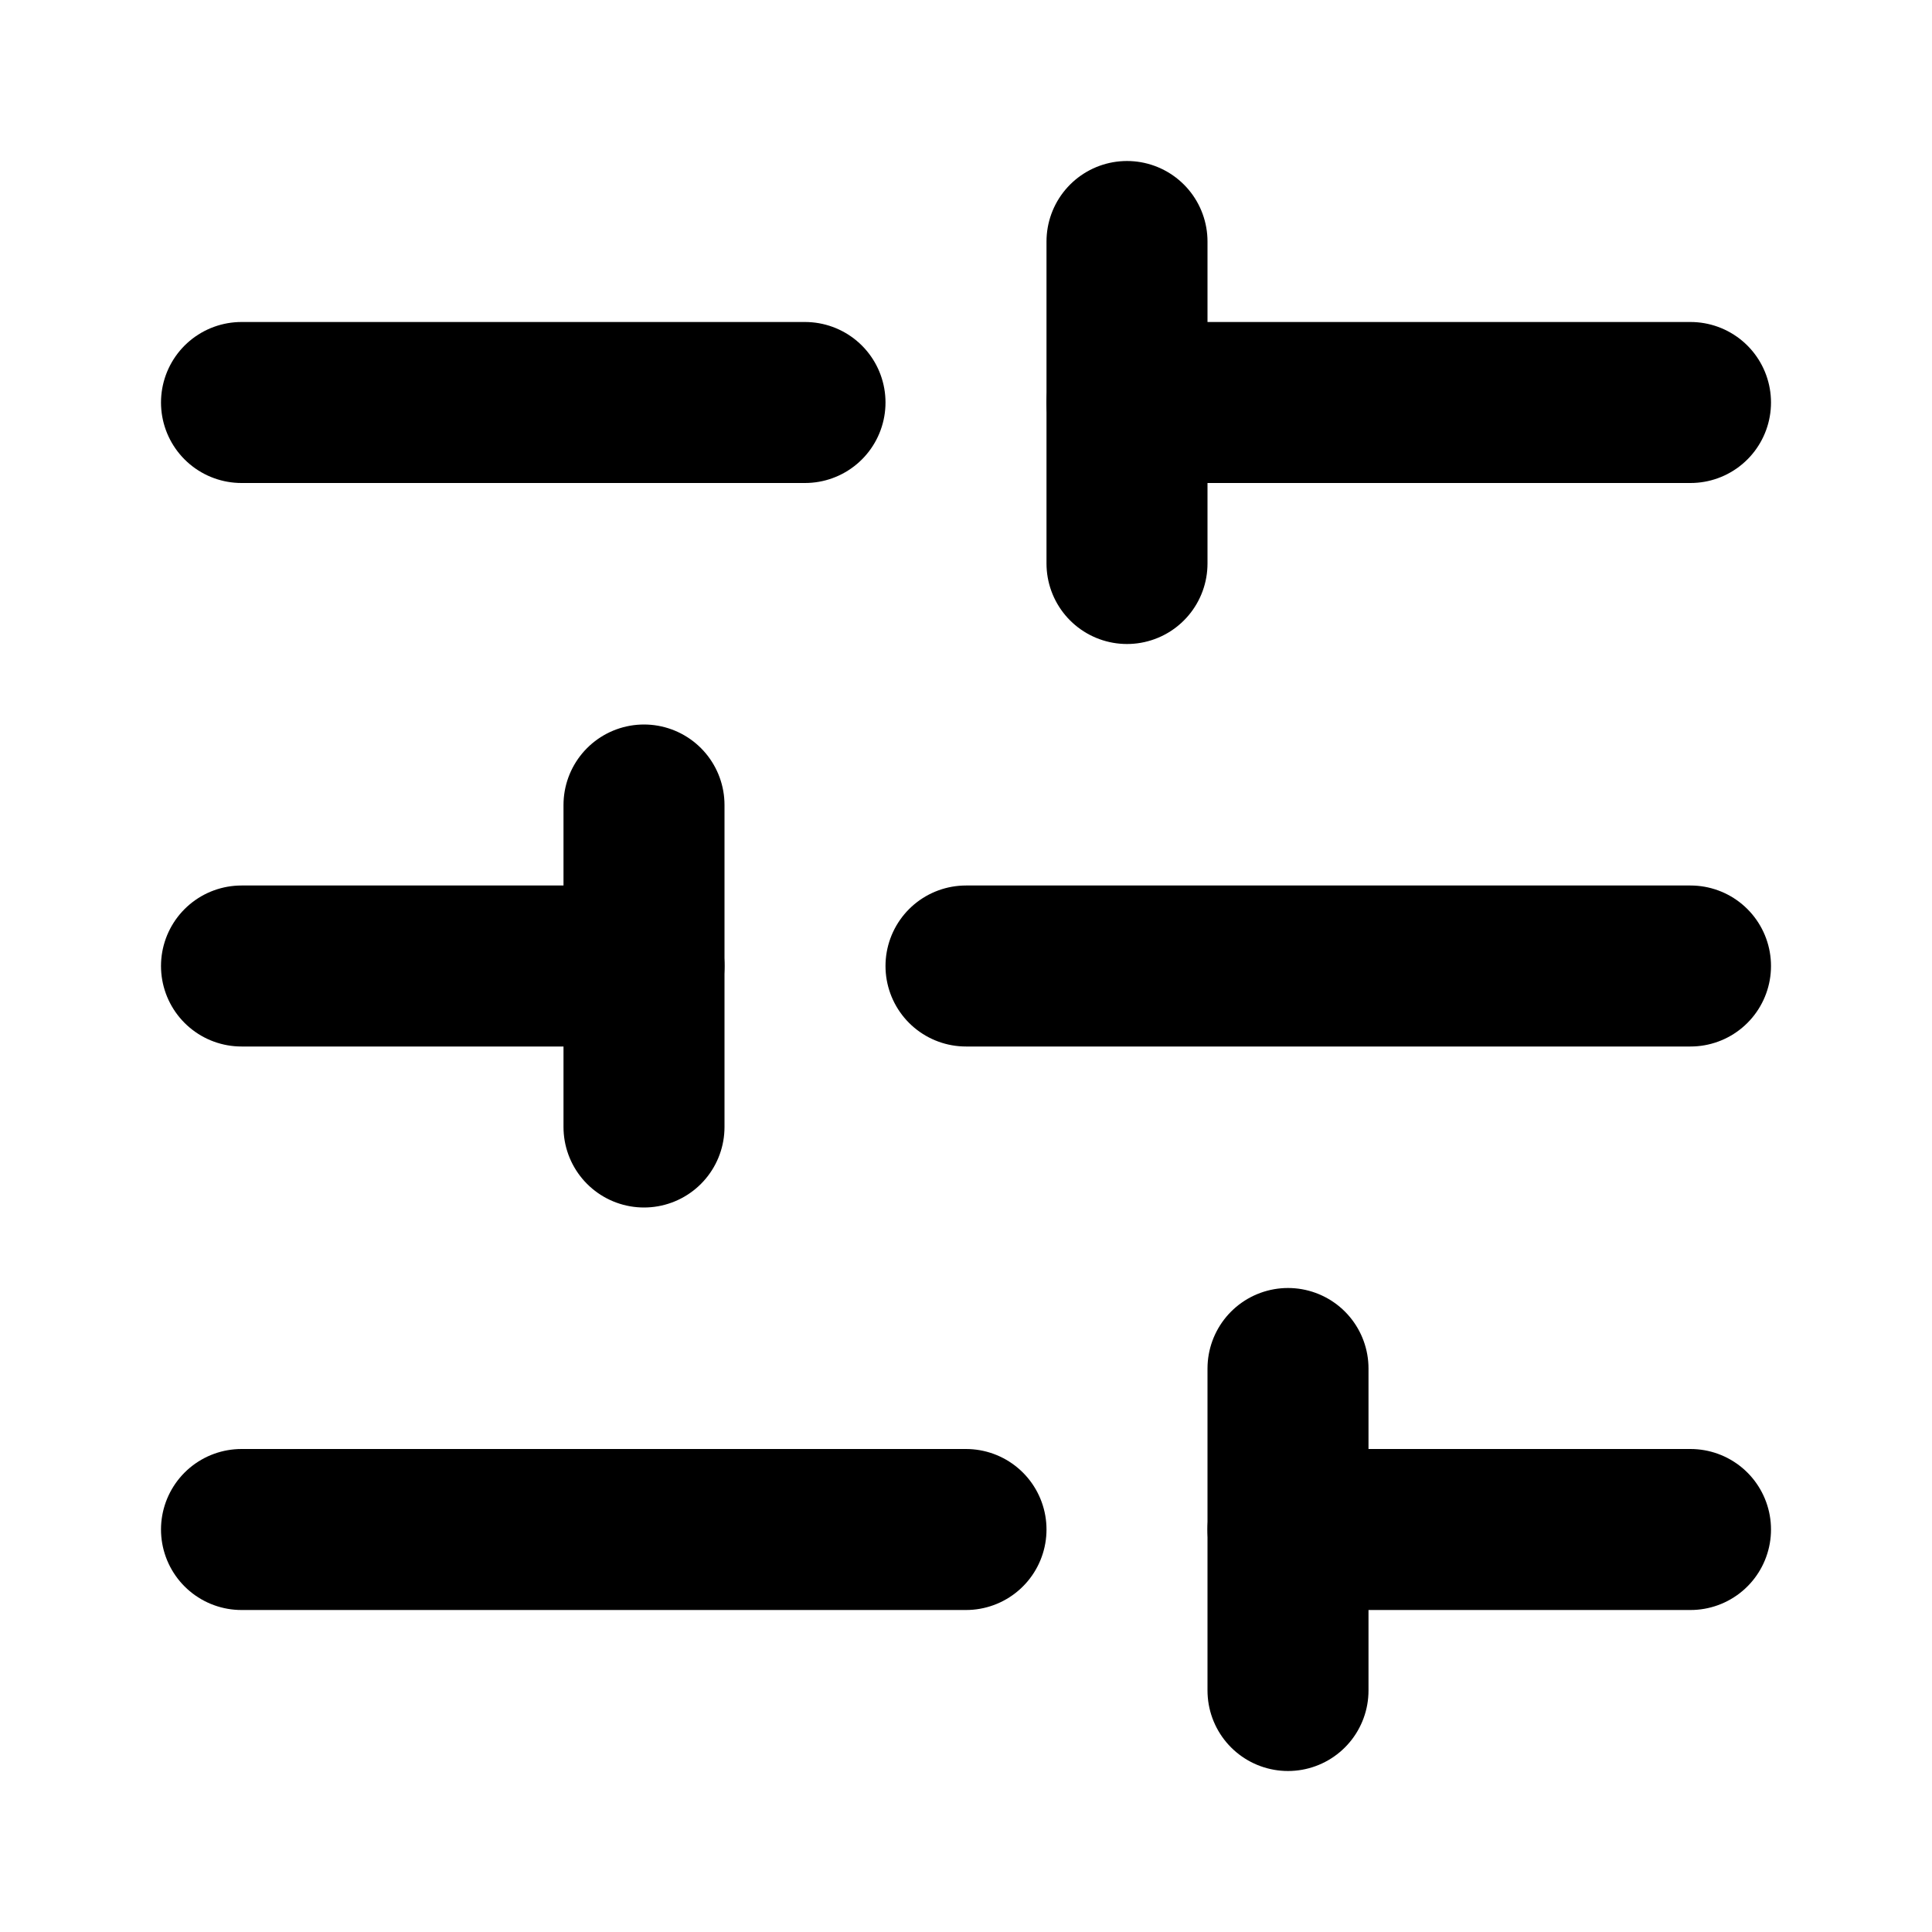
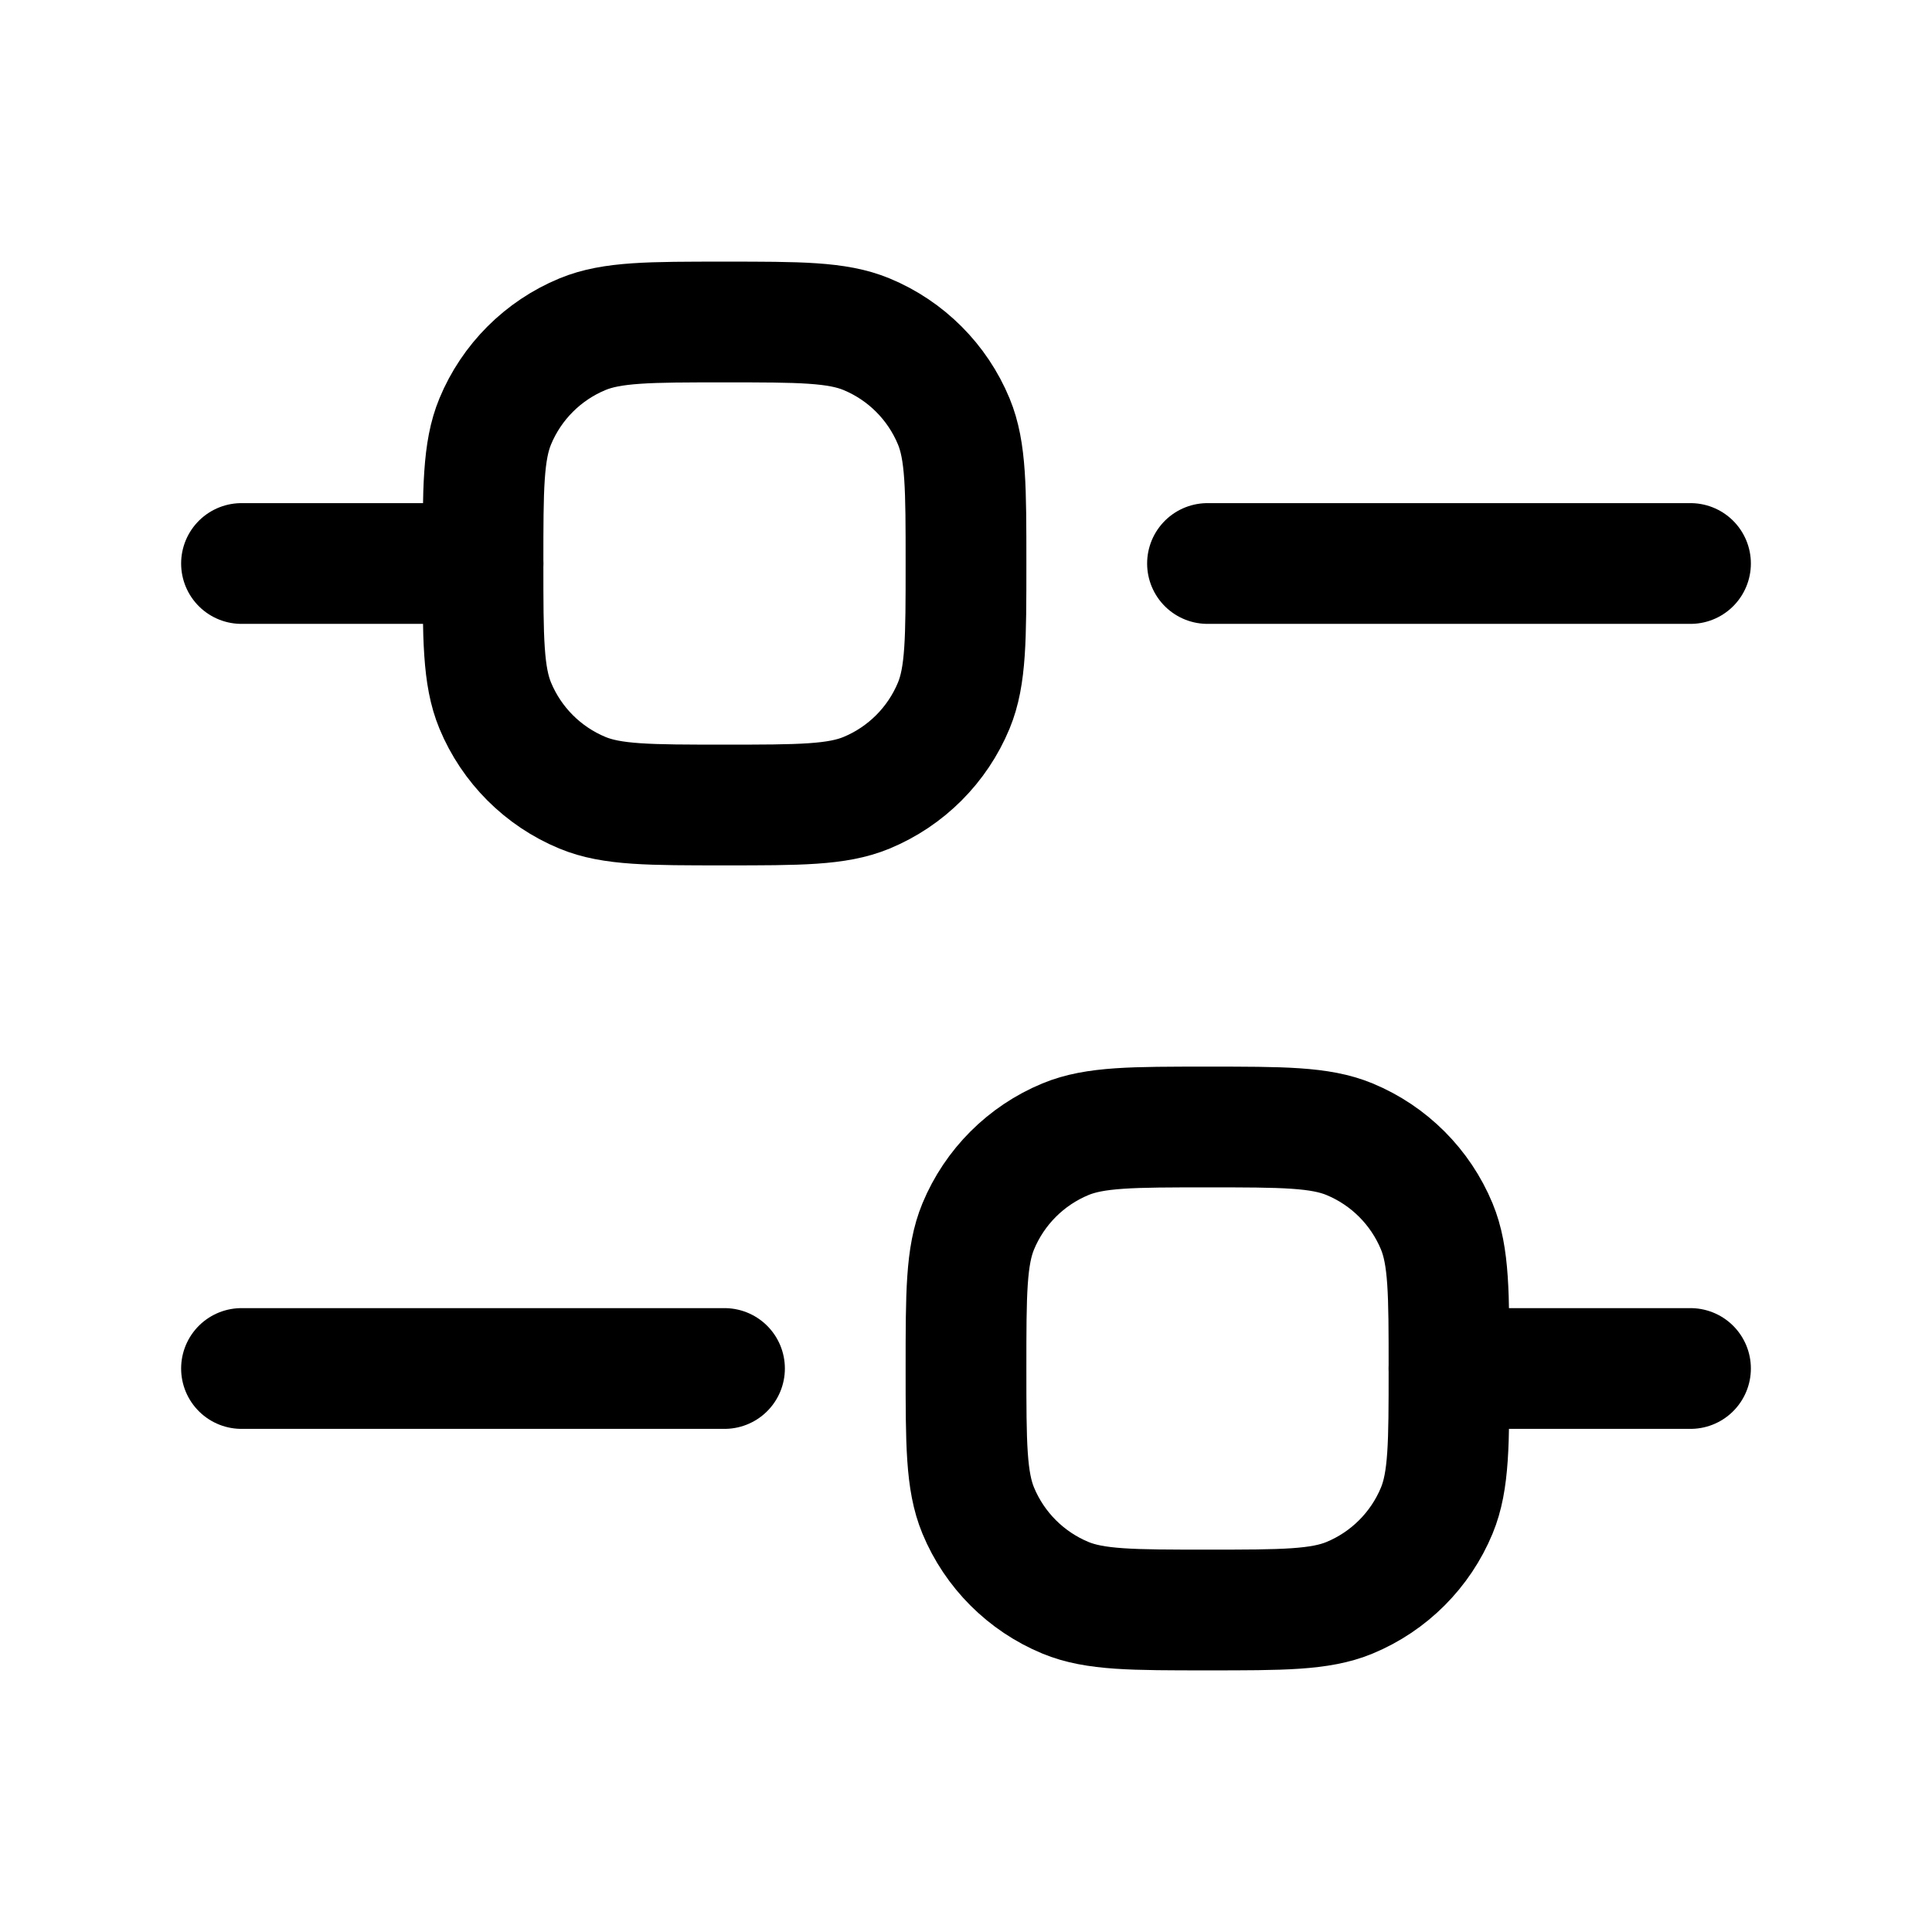
- <svg xmlns="http://www.w3.org/2000/svg" width="24" height="24" viewBox="0 0 24 24" fill="none" stroke="currentColor" stroke-width="2" stroke-linecap="round" stroke-linejoin="round" class="lucide lucide-sliders-horizontal-icon lucide-sliders-horizontal">
-   <path d="M10 5H3" />
-   <path d="M12 19H3" />
-   <path d="M14 3v4" />
-   <path d="M16 17v4" />
-   <path d="M21 12h-9" />
-   <path d="M21 19h-5" />
-   <path d="M21 5h-7" />
-   <path d="M8 10v4" />
-   <path d="M8 12H3" />
+ <svg xmlns="http://www.w3.org/2000/svg" viewBox="0 0 24 24" width="24" height="24" color="currentColor" fill="none" stroke="currentColor" stroke-width="1.5" stroke-linecap="round" stroke-linejoin="round">
+   <path d="M3 7H6" />
+   <path d="M3 17H9" />
+   <path d="M18 17L21 17" />
+   <path d="M15 7L21 7" />
+   <path d="M6 7C6 6.068 6 5.602 6.152 5.235C6.355 4.745 6.745 4.355 7.235 4.152C7.602 4 8.068 4 9 4C9.932 4 10.398 4 10.765 4.152C11.255 4.355 11.645 4.745 11.848 5.235C12 5.602 12 6.068 12 7C12 7.932 12 8.398 11.848 8.765C11.645 9.255 11.255 9.645 10.765 9.848C10.398 10 9.932 10 9 10C8.068 10 7.602 10 7.235 9.848C6.745 9.645 6.355 9.255 6.152 8.765C6 8.398 6 7.932 6 7Z" />
+   <path d="M12 17C12 16.068 12 15.602 12.152 15.235C12.355 14.745 12.745 14.355 13.235 14.152C13.602 14 14.068 14 15 14C15.932 14 16.398 14 16.765 14.152C17.255 14.355 17.645 14.745 17.848 15.235C18 15.602 18 16.068 18 17C18 17.932 18 18.398 17.848 18.765C17.645 19.255 17.255 19.645 16.765 19.848C16.398 20 15.932 20 15 20C14.068 20 13.602 20 13.235 19.848C12.745 19.645 12.355 19.255 12.152 18.765C12 18.398 12 17.932 12 17Z" />
</svg>
